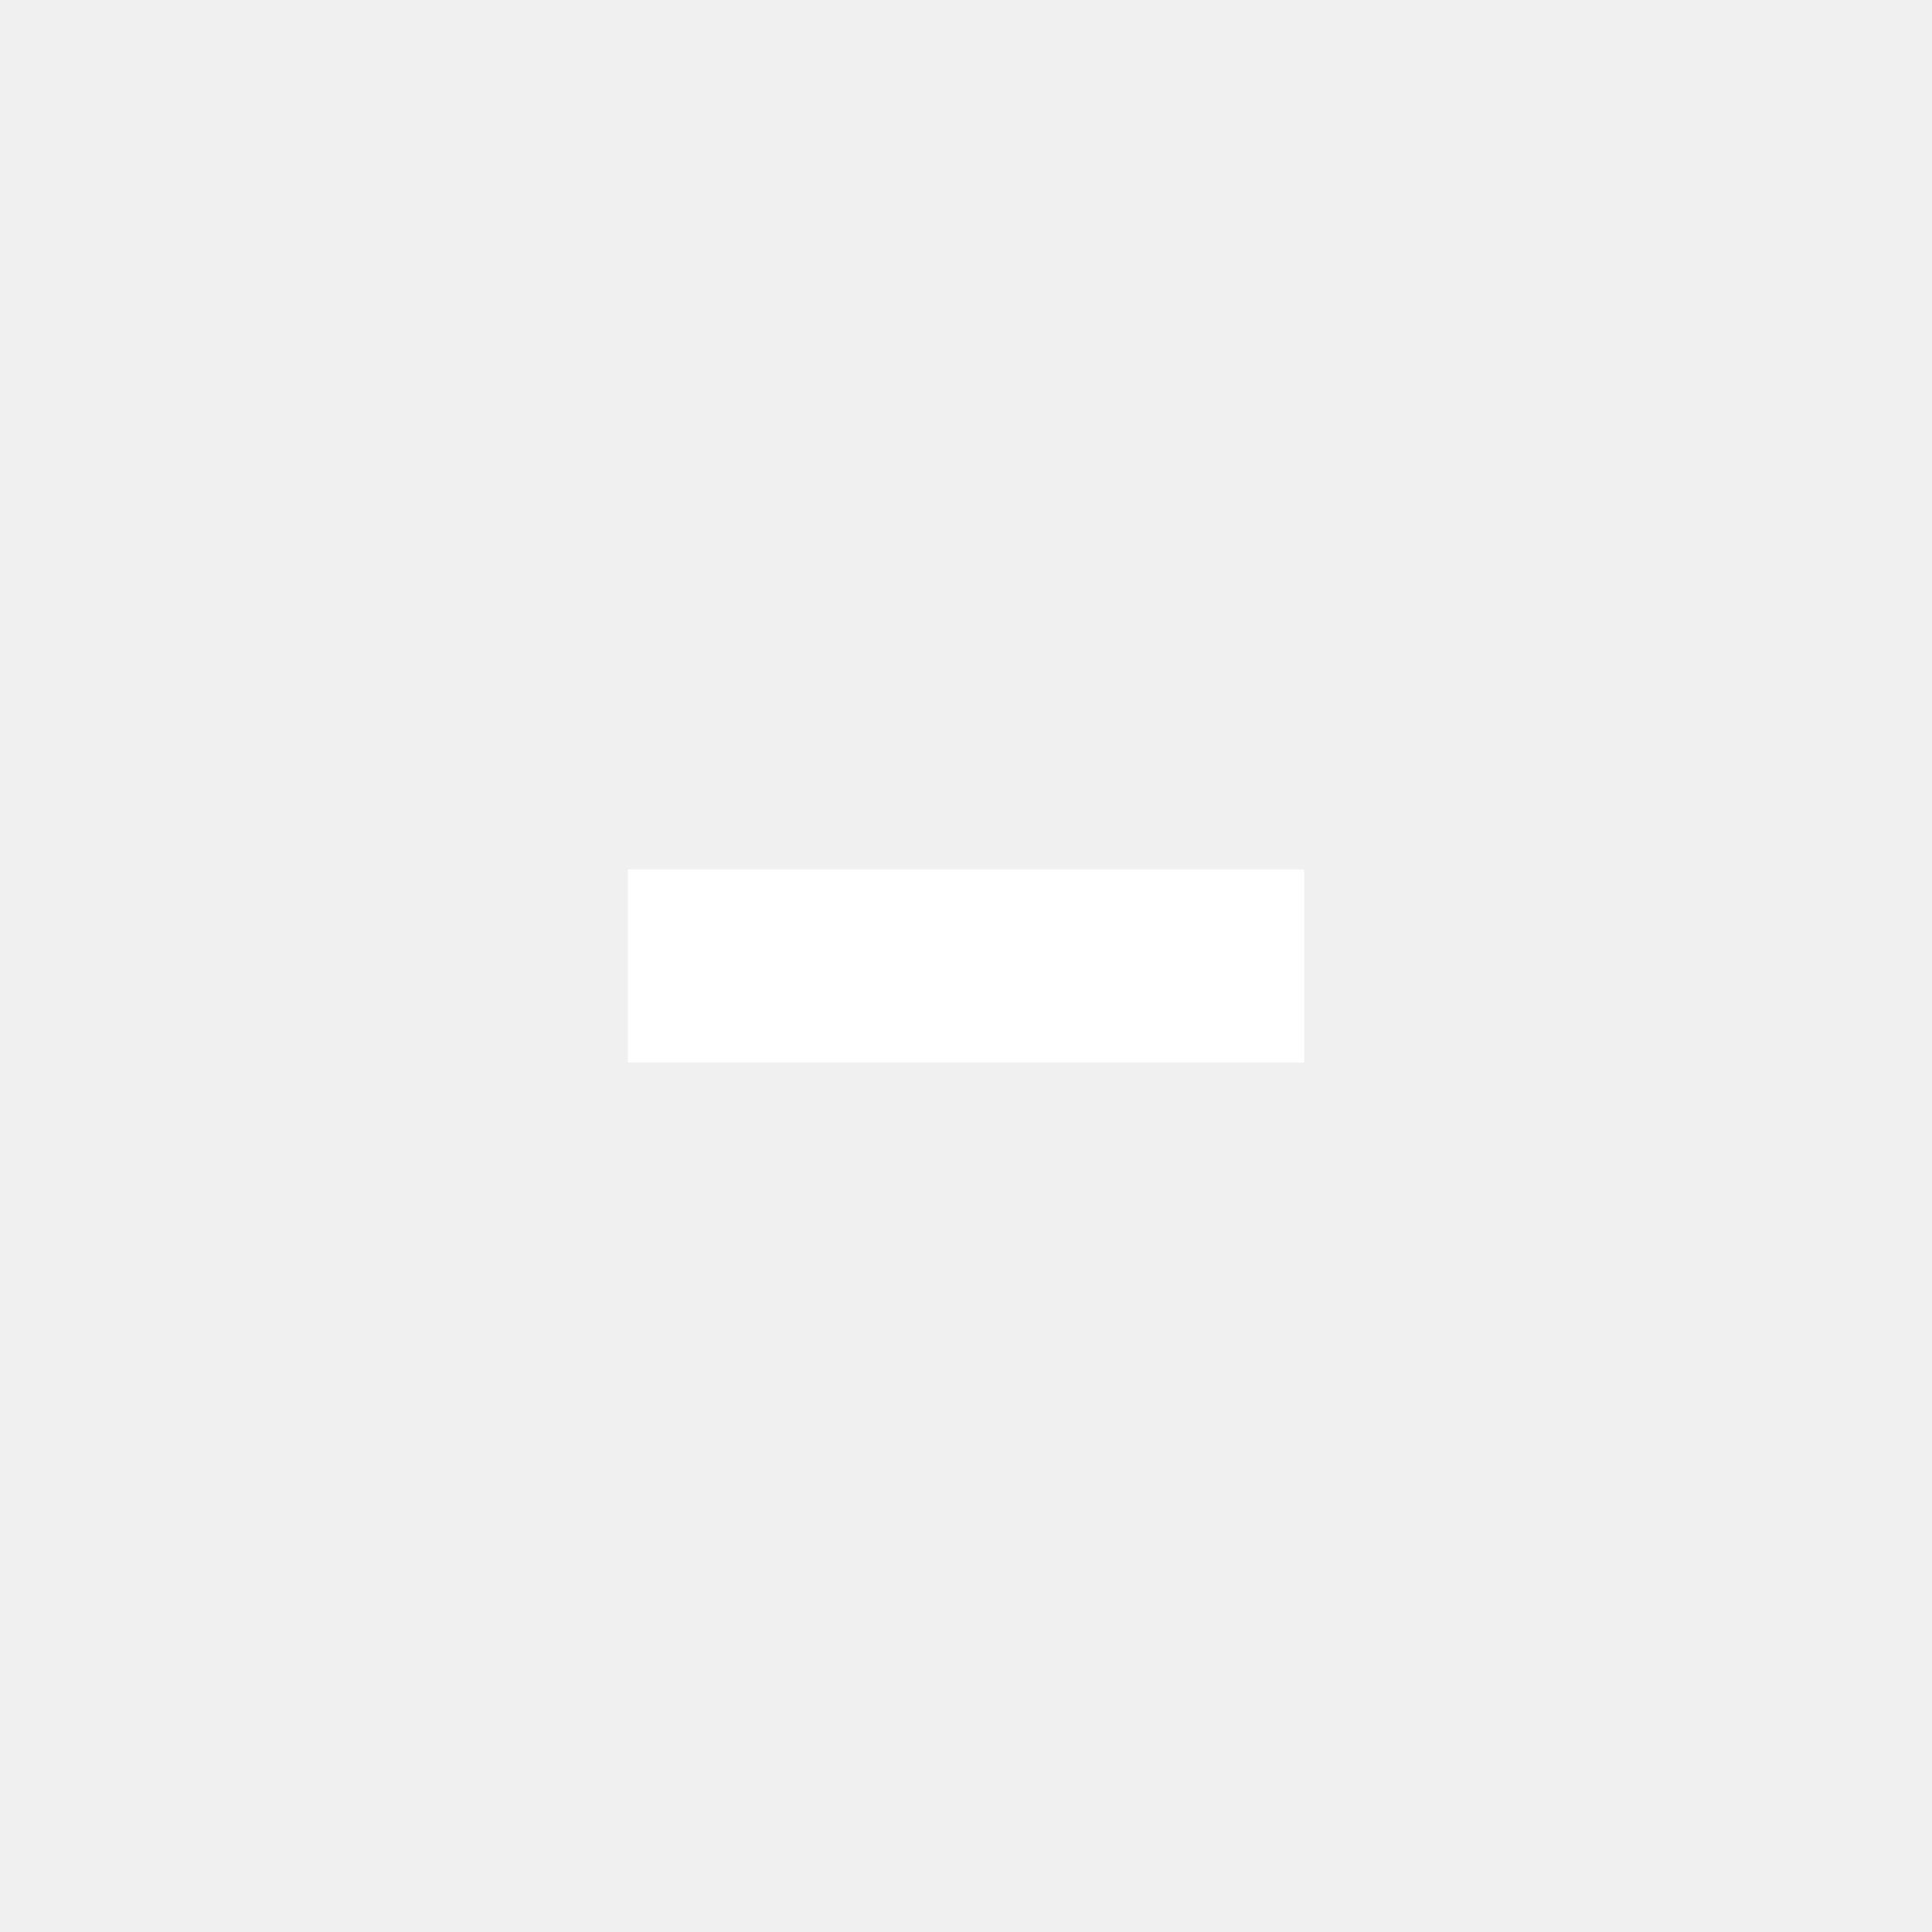
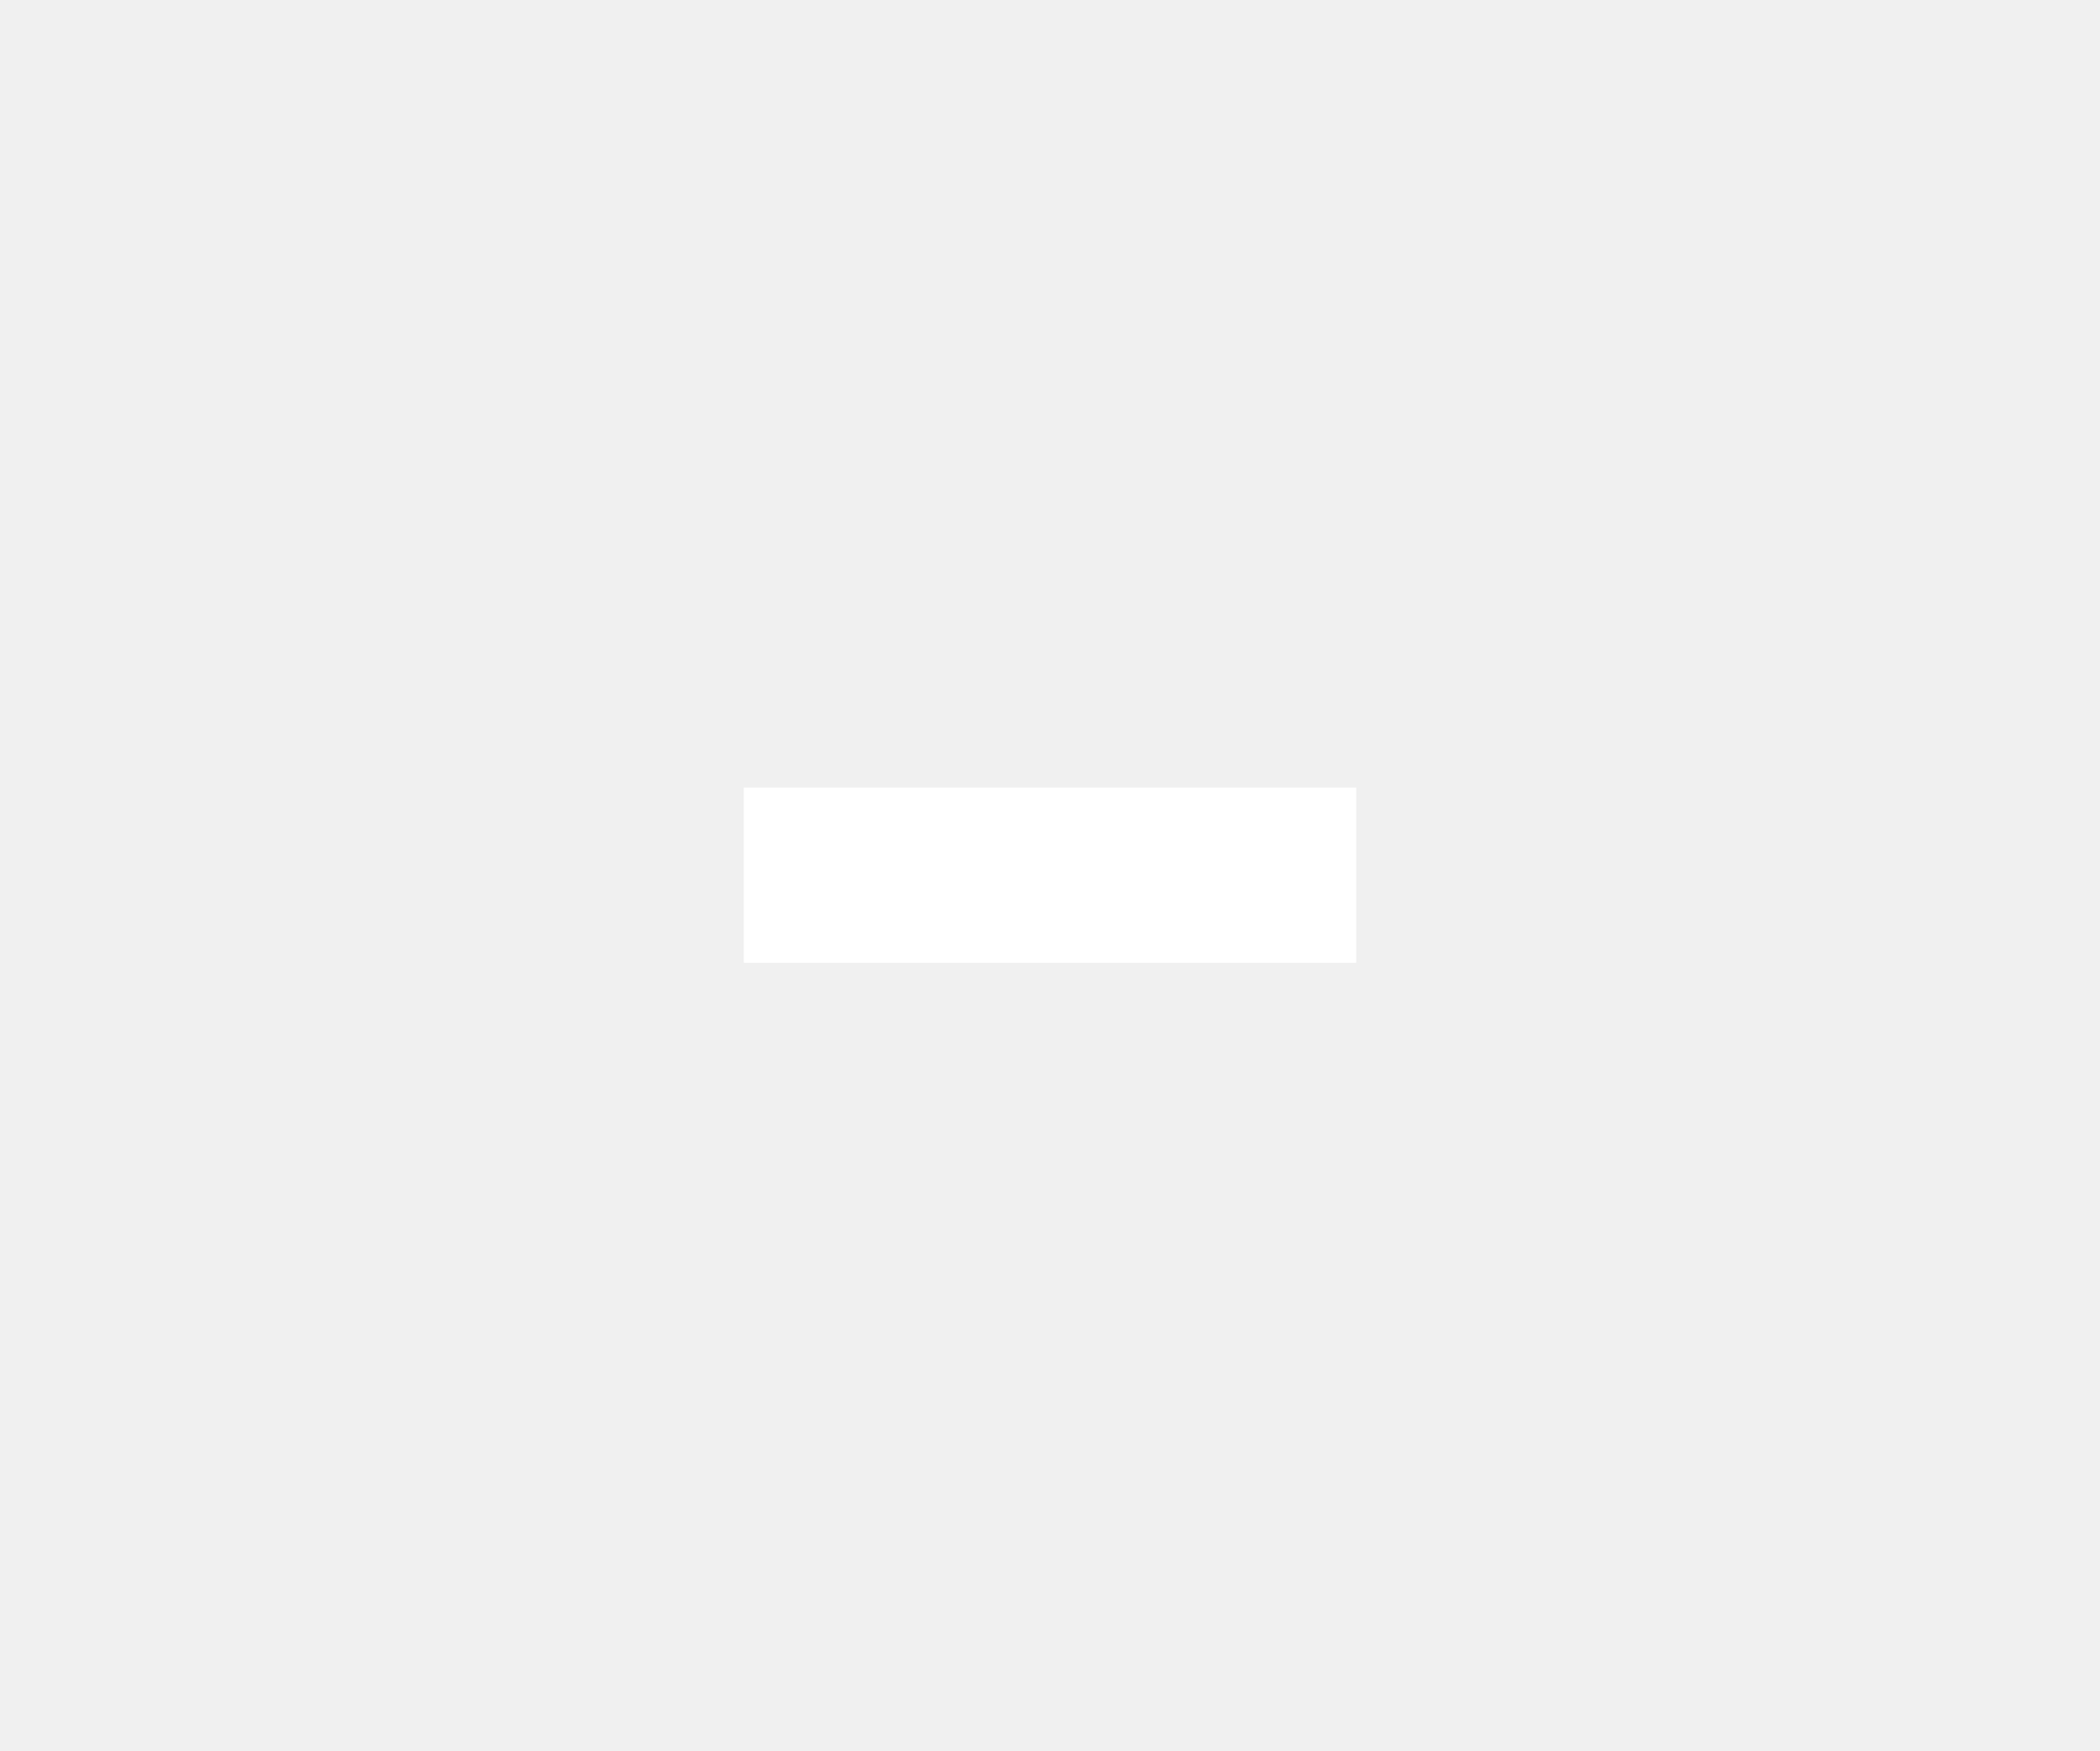
- <svg xmlns="http://www.w3.org/2000/svg" version="1.1" x="0px" y="0px" width="40px" height="40px" viewBox="0 0 40 40" enable-background="new 0 0 40 40" xml:space="preserve">
-   <g id="phone" display="none">
-     <path display="inline" fill="#FFFFFF" d="M26,5H14c-1.104,0-2,0.896-2,2v24c0,1.104,0.896,2,2,2h12c1.104,0,2-0.896,2-2V7   C28,5.896,27.104,5,26,5z M22,32h-4c-0.552,0-1-0.447-1-1s0.448-1,1-1h4c0.553,0,1,0.447,1,1S22.553,32,22,32z M26,29H14V9h12V29z    M22,8h-4V7h4V8z" />
-   </g>
-   <g id="pc" display="none">
-     <g display="inline">
-       <rect x="19" y="29" fill="#FFFFFF" width="2" height="2" />
-       <rect x="15" y="29" fill="#FFFFFF" width="3" height="2" />
-       <rect x="9" y="29" fill="#FFFFFF" width="2" height="2" />
-       <rect x="12" y="29" fill="#FFFFFF" width="2" height="2" />
-       <rect x="26" y="29" fill="#FFFFFF" width="2" height="2" />
-       <rect x="22" y="29" fill="#FFFFFF" width="3" height="2" />
-       <rect x="29" y="29" fill="#FFFFFF" width="2" height="2" />
-       <g>
-         <rect x="9" y="35" fill="#FFFFFF" width="3" height="2" />
-         <rect x="13" y="35" fill="#FFFFFF" width="3" height="2" />
-         <rect x="5" y="35" fill="#FFFFFF" width="3" height="2" />
-         <rect x="32" y="35" fill="#FFFFFF" width="3" height="2" />
-         <rect x="17" y="35" fill="#FFFFFF" width="6" height="2" />
-         <rect x="28" y="35" fill="#FFFFFF" width="3" height="2" />
-         <rect x="24" y="35" fill="#FFFFFF" width="3" height="2" />
-       </g>
-       <rect x="15" y="25" fill="#FFFFFF" width="10" height="3" />
-       <path fill="#FFFFFF" d="M34,4H6C4.896,4,4,4.896,4,6v17c0,1.104,0.896,2,2,2h28c1.104,0,2-0.896,2-2V6C36,4.896,35.104,4,34,4z     M34,23H6V6h28V23z" />
-       <g>
-         <rect x="23" y="32" fill="#FFFFFF" width="2" height="2" />
-         <rect x="18" y="32" fill="#FFFFFF" width="4" height="2" />
-         <rect x="11" y="32" fill="#FFFFFF" width="3" height="2" />
-         <rect x="15" y="32" fill="#FFFFFF" width="2" height="2" />
-         <rect x="26" y="32" fill="#FFFFFF" width="3" height="2" />
-         <rect x="30" y="32" fill="#FFFFFF" width="3" height="2" />
-         <rect x="7" y="32" fill="#FFFFFF" width="3" height="2" />
-       </g>
+ <svg xmlns="http://www.w3.org/2000/svg" version="1.1" x="0px" y="0px" width="48px" height="40px" viewBox="0 0 48 40" style="enable-background:new 0 0 48 40;" xml:space="preserve">
+   <g id="remove">
+     <g>
+       <rect x="17" y="18" style="fill:#FFFFFF;" width="14" height="4" />
    </g>
  </g>
-   <g id="tv" display="none">
-     <polygon display="inline" fill="#FFFFFF" points="26,33 14,33 12,36 28,36  " />
-     <path display="inline" fill="#FFFFFF" d="M34,10H6c-1.104,0-2,0.896-2,2v17c0,1.104,0.896,2,2,2h28c1.104,0,2-0.896,2-2V12   C36,10.896,35.104,10,34,10z M34,29H6V12h28V29z" />
-     <path display="inline" fill="#FFFFFF" d="M24,10h-8c0-2.21,1.79-4,4-4S24,7.79,24,10z" />
-     <rect x="21" y="4" transform="matrix(0.7071 -0.7071 0.7071 0.7071 3.7874 19.1431)" display="inline" fill="#FFFFFF" width="7.999" height="2" />
-     <rect x="11" y="4" transform="matrix(-0.7071 -0.7071 0.7071 -0.7071 22.0717 19.1418)" display="inline" fill="#FFFFFF" width="7.999" height="2" />
-   </g>
-   <g id="tablet" display="none">
-     <path display="inline" fill="#FFFFFF" d="M34,7H6C4.896,7,4,7.896,4,9v22c0,1.104,0.896,2,2,2h28c1.105,0,2-0.896,2-2V9   C36,7.896,35.105,7,34,7z M22,32h-4c-0.553,0-1-0.447-1-1s0.447-1,1-1h4c0.553,0,1,0.447,1,1S22.553,32,22,32z M34,29H6V9h28V29z" />
-   </g>
-   <g id="laptop" display="none">
-     <g display="inline">
-       <path fill="#FFFFFF" d="M33,4H7C5.896,4,5,4.896,5,6v17c0,1.104,0.896,2,2,2h26c1.104,0,2-0.896,2-2V6C35,4.896,34.104,4,33,4z     M33,23H7V6h26V23z" />
-     </g>
-     <path display="inline" fill="#FFFFFF" d="M24,27c0,0,0,1-1,1s-5,0-6,0s-1-1-1-1H1c0,1.657,1.343,3,3,3h32c1.657,0,3-1.343,3-3H24z" />
-   </g>
-   <g id="movie" display="none">
-     <g display="inline">
-       <path fill="#FFFFFF" d="M1,6v28h38V6H1z M6,30H3v-3h3V30z M6,24H3v-3h3V24z M6,19H3v-3h3V19z M6,13H3v-3h3V13z M32,31H8V9h24V31z     M37,30h-3v-3h3V30z M37,24h-3v-3h3V24z M37,19h-3v-3h3V19z M37,13h-3v-3h3V13z M16,28.283V11.484l11.2,8.399L16,28.283z" />
-     </g>
-   </g>
-   <g id="music" display="none">
-     <g display="inline">
-       <path fill="#FFFFFF" d="M30,3.686L13,9v17.889c0-0.069-0.645-0.119-0.992-0.119c-2.223,0-4.029,1.504-4.029,3.353    c0,1.852,1.789,3.354,4.012,3.354c2.225,0,4.009-1.503,4.009-3.354V15.149l11-3.589v10.797c0-0.069-0.519-0.117-0.866-0.117    c-2.229,0-3.972,1.503-3.972,3.354c0,1.849,1.693,3.353,3.922,3.353c2.223,0,3.916-1.504,3.916-3.353V3.709    C30,3.701,30,3.695,30,3.686z" />
-     </g>
-   </g>
-   <g id="image" display="none">
-     <g display="inline">
-       <g>
-         <path fill="#FFFFFF" d="M36,9v22H4V9H36 M39,6H1v28h38V6L39,6z" />
-         <circle fill="#FFFFFF" cx="11.2" cy="14.4" r="2.8" />
-         <polygon fill="#FFFFFF" points="11.201,22.399 5.601,28 16.801,28    " />
-         <polygon fill="#FFFFFF" points="18.78,28 33.601,28 22.4,14.2 14.99,24.062    " />
-       </g>
-     </g>
-   </g>
-   <g id="tv_channels" display="none">
-     <path display="inline" fill="#FFFFFF" d="M9,12v21h30V12H9z M37,23c0,4.094-1,7-1,7s-5.938,1-12,1s-12-1-12-1s-1-2.87-1-7   c0-5.031,1-8,1-8s6.062-1,12-1s12,1,12,1S37,18.906,37,23z" />
-     <g display="inline">
-       <path fill="#FFFFFF" d="M20.809,27.953h-2.323v-9.055h-2.76v-1.94h7.836v1.94h-2.753V27.953z" />
-       <path fill="#FFFFFF" d="M30.908,16.958h2.354l-3.429,10.995h-2.542l-3.422-10.995h2.354l1.865,6.618    c0.024,0.084,0.06,0.229,0.103,0.428c0.042,0.202,0.087,0.421,0.135,0.662c0.048,0.24,0.094,0.481,0.139,0.722    s0.081,0.444,0.105,0.61c0.024-0.166,0.061-0.37,0.105-0.61s0.093-0.479,0.143-0.718s0.099-0.457,0.146-0.657    c0.048-0.202,0.083-0.346,0.109-0.437L30.908,16.958z" />
-     </g>
-     <polygon display="inline" fill="#FFFFFF" points="7,10 35,10 35,8 5,8 5,28 7,28  " />
-     <polygon display="inline" fill="#FFFFFF" points="3,6 31,6 31,4 1,4 1,23 3,23  " />
-   </g>
-   <g id="webinos_apps" display="none">
-     <path display="inline" fill="#FFFFFF" d="M24.73,11.51C16.51,11.985,9.955,18.088,8.584,25.86   c2.965-6.44,9.224-10.175,15.029-8.554c6.606,1.84,10.126,9.912,7.863,18.027c-0.012,0.039-0.025,0.074-0.037,0.115   c-1.765,1.309-3.711,2.274-5.745,2.897c0.473-0.773,0.888-1.608,1.224-2.501c2.429-6.438,0.006-13.313-5.41-15.356   c-4.637-1.751-9.962,0.613-12.924,5.371c3.455-3.484,7.945-4.367,10.664-1.849c3.094,2.861,2.729,9.04-0.819,13.798   c-0.316,0.424-0.648,0.82-0.992,1.191c-1.468-0.205-2.92-0.582-4.324-1.133c0.96-0.555,1.896-1.278,2.747-2.167   c3.41-3.549,4.201-8.324,1.765-10.663c-2.085-2.005-5.858-1.573-9.041,0.822c3.063-1.499,5.894-1.173,6.646,0.938   c0.857,2.395-1.3,6.188-4.817,8.466c-0.355,0.229-0.71,0.434-1.063,0.613c-0.676-0.461-1.333-0.972-1.959-1.53   C-0.482,27.33-1.176,15.26,5.839,7.389c7.017-7.872,19.086-8.564,26.957-1.549c3.573,3.184,5.668,7.41,6.232,11.814   C35.613,13.62,30.412,11.184,24.73,11.51z" />
-   </g>
-   <g id="play..." display="none">
-     <polygon display="inline" fill="#FFFFFF" points="7,34 7,6 35,20  " />
-   </g>
-   <g id="add..." display="none">
-     <g display="inline">
-       <polygon fill="#FFFFFF" points="20,12 12,12 12,4 8,4 8,12 0,12 0,16 8,16 8,24 12,24 12,16 20,16   " />
-       <g>
-         <rect x="24" y="20" fill="#FFFFFF" width="16" height="4" />
-         <rect x="24" y="12" fill="#FFFFFF" width="16" height="4" />
-         <rect x="24" y="28" fill="#FFFFFF" width="16" height="4" />
-         <rect x="16" y="20" fill="#FFFFFF" width="4" height="4" />
-         <rect x="16" y="28" fill="#FFFFFF" width="4" height="4" />
-       </g>
-     </g>
-   </g>
-   <g id="sync" display="none">
-     <g display="inline">
-       <path fill="#FFFFFF" d="M33.969,17.775l-2.901,2.902c0.014-0.227,0.04-0.449,0.04-0.678c0-6.075-4.925-11-11-11    c-1.822,0-3.537,0.45-5.052,1.235l2.384,2.384c0.835-0.303,1.73-0.476,2.668-0.476c4.332,0,7.857,3.524,7.857,7.857    c0,0.212-0.018,0.42-0.034,0.627l-2.852-2.852l-2.222,2.223l6.667,6.667l6.667-6.667L33.969,17.775z" />
-       <path fill="#FFFFFF" d="M20.107,27.857c-4.332,0-7.857-3.525-7.857-7.857c0-0.082,0.016-0.159,0.018-0.24l2.845,2.844l2.222-2.223    l-6.667-6.667L4,20.381l2.223,2.223l2.896-2.896C9.116,19.806,9.107,19.902,9.107,20c0,6.075,4.924,11,11,11    c1.895,0,3.677-0.479,5.232-1.322l-2.368-2.369C22.083,27.658,21.118,27.857,20.107,27.857z" />
-     </g>
-   </g>
-   <g id="add" display="none">
-     <g display="inline">
-       <polygon fill="#FFFFFF" points="27,18 22,18 22,13 18,13 18,18 13,18 13,22 18,22 18,27 22,27 22,22 27,22   " />
-     </g>
-   </g>
-   <g id="remove">
-     <g>
-       <rect x="13" y="18" fill="#FFFFFF" width="14" height="4" />
-     </g>
-   </g>
-   <g id="right" display="none">
-     <polygon display="inline" fill="#FFFFFF" points="26.999,19 17.999,10 14.999,13 20.999,19 14.999,25 17.999,28  " />
-   </g>
-   <g id="left" display="none">
-     <polygon display="inline" fill="#FFFFFF" points="14.999,19 23.999,28 26.999,25 20.999,19 26.999,13 23.999,10  " />
-   </g>
-   <g id="down" display="none">
-     <polygon display="inline" fill="#FFFFFF" points="21,25 30,16 27,13 21,19 15,13 12,16  " />
-   </g>
-   <g id="up" display="none">
-     <polygon display="inline" fill="#FFFFFF" points="21,25 30,16 27,13 21,19 15,13 12,16  " />
-   </g>
-   <g id="right_big" display="none">
-     <polygon display="inline" fill="#FFFFFF" points="8.999,20 27.998,39 30.998,36 14.999,20 30.998,4 27.998,1  " />
-   </g>
-   <g id="left_big" display="none">
-     <polygon display="inline" fill="#FFFFFF" points="19.999,9.001 0.999,28.001 3.999,31.001 19.999,15.001 35.999,31.001    38.999,28.001  " />
-   </g>
-   <g id="up_big" display="none">
-     <polygon display="inline" fill="#FFFFFF" points="19.999,9.001 0.999,28.001 3.999,31.001 19.999,15.001 35.999,31.001    38.999,28.001  " />
-   </g>
-   <g id="down_big" display="none">
-     <polygon display="inline" fill="#FFFFFF" points="20,31 39,12 36,9 20,25 4,9 1,12  " />
-   </g>
-   <g id="next_down" display="none">
-     <polygon display="inline" fill="#FFFFFF" points="27.5,16 12.5,16 20,24  " />
-   </g>
-   <g id="next_up" display="none">
-     <polygon display="inline" fill="#FFFFFF" points="12.5,24 27.5,24 20,16  " />
-   </g>
-   <g id="next_left_1_" display="none">
-     <polygon display="inline" fill="#FFFFFF" points="24,27.5 24,12.5 16,20  " />
-   </g>
-   <g id="next_right" display="none">
-     <polygon display="inline" fill="#FFFFFF" points="16,12.5 16,27.5 24,20  " />
-   </g>
-   <g id="folder" display="none">
-     <g display="inline">
-       <polygon fill="#FFFFFF" points="30,32 27,19 7,19 11,32   " />
-       <polygon fill="#FFFFFF" points="29.083,17 32,30.998 32,13 25,13 24,15 11,15 11,17   " />
-     </g>
-   </g>
-   <g id="album" display="none">
-     <g display="inline">
-       <polygon fill="#FFFFFF" points="30,32 27,19 7,19 11,32   " />
-       <path fill="#FFFFFF" d="M29.083,17L32,30.421V15h-4.379c0.285,0.656,0.342,1.49,0.369,2H29.083z" />
-       <path fill="#FFFFFF" d="M11.953,17h1.113h2.212c0.123-1,1.327-2.566,2.796-2.566c1.47,0,2.674,1.566,2.797,2.566h4.617    c-0.13-4-3.401-7.184-7.414-7.184S10.791,13,10.661,17h0.648H11.953z" />
-     </g>
-   </g>
-   <g id="search" display="none">
-     <path display="inline" fill="#FFFFFF" d="M18,7c-4.418,0-8,3.582-8,8c0,4.419,3.582,8,8,8s8-3.581,8-8C26,10.582,22.418,7,18,7z    M18,21c-3.314,0-6-2.686-6-6s2.686-6,6-6c3.314,0,6,2.686,6,6S21.314,21,18,21z" />
-     <polygon display="inline" fill="#FFFFFF" points="29.915,30.111 28.933,32.41 28.067,32.91 25.585,32.611 21.335,25.25    25.665,22.75  " />
-   </g>
-   <g id="Ebene_31" display="none">
-     <g display="inline">
-       <polyline fill="#FFFFFF" points="12,13 15,13 15,16 12,16 12,13   " />
-       <rect x="17" y="18" fill="#FFFFFF" width="10" height="3" />
-       <rect x="17" y="13" fill="#FFFFFF" width="10" height="3" />
-       <rect x="17" y="23" fill="#FFFFFF" width="10" height="3" />
-       <rect x="12" y="18" fill="#FFFFFF" width="3" height="3" />
-       <rect x="12" y="23" fill="#FFFFFF" width="3" height="3" />
-     </g>
-   </g>
-   <g id="player_next" display="none">
-     <g display="inline" opacity="0.75">
-       <g>
-         <polygon fill="#FFFFFF" points="9,8 9,32 22,20    " />
-         <rect x="22" y="8" fill="#FFFFFF" width="8" height="24" />
-       </g>
-     </g>
-   </g>
-   <g id="player_prev" display="none">
-     <g display="inline" opacity="0.75">
-       <g>
-         <polygon fill="#FFFFFF" points="30,32 30,8 17,20    " />
-         <rect x="9" y="8" fill="#FFFFFF" width="8" height="24" />
-       </g>
-     </g>
-   </g>
-   <g id="player_bwd" display="none">
-     <g display="inline" opacity="0.75">
-       <g>
-         <polygon fill="#FFFFFF" points="33,32 33,8 20,20    " />
-       </g>
-     </g>
-     <g display="inline" opacity="0.75">
-       <g>
-         <polygon fill="#FFFFFF" points="20,32 20,8 7,20    " />
-       </g>
-     </g>
-   </g>
-   <g id="player_fwd" display="none">
-     <g display="inline" opacity="0.75">
-       <g>
-         <polygon fill="#FFFFFF" points="7,8 7,32 20,20    " />
-       </g>
-     </g>
-     <g display="inline" opacity="0.75">
-       <g>
-         <polygon fill="#FFFFFF" points="20,8 20,32 33,20    " />
-       </g>
-     </g>
-   </g>
-   <g id="player_HD" display="none">
-     <path display="inline" fill="#FFFFFF" d="M17.793,31h-4.65v-9.495H5.665V31H1V9h4.665v8.623h7.478V9h4.65V31z" />
-     <path display="inline" fill="#FFFFFF" d="M39.02,19.79c0,1.855-0.254,3.483-0.76,4.882c-0.508,1.4-1.24,2.569-2.197,3.507   c-0.959,0.938-2.131,1.643-3.521,2.114C31.152,30.764,29.568,31,27.793,31H22V9h6.439c1.617,0,3.072,0.231,4.373,0.692   c1.299,0.462,2.408,1.146,3.332,2.054c0.924,0.908,1.633,2.035,2.131,3.379C38.771,16.469,39.02,18.024,39.02,19.79z    M34.295,19.909c0-1.224-0.123-2.279-0.369-3.167s-0.602-1.623-1.068-2.204c-0.467-0.582-1.039-1.014-1.717-1.294   c-0.676-0.281-1.451-0.421-2.322-0.421h-2.152v14.324h1.715c1.965,0,3.443-0.602,4.432-1.806S34.295,22.328,34.295,19.909z" />
-   </g>
-   <g id="player_play" display="none">
-     <polygon display="inline" fill="#FFFFFF" points="9,32 9,8 33,20  " />
-   </g>
-   <g id="player_enter_fullscreen" display="none">
-     <g display="inline">
-       <polygon fill="#FFFFFF" points="5,32 12,32 5,25   " />
-       <polygon fill="#FFFFFF" points="28,8 35,15 35,8   " />
-       <polygon fill="#FFFFFF" points="32,29 13,29 16,32 35,32 35,19 32,16   " />
-       <polygon fill="#FFFFFF" points="8,11 27,11 24,8 5,8 5,21 8,24   " />
-     </g>
-   </g>
-   <g id="playewr_exit_fullscreen" display="none">
-     <g display="inline">
-       <g>
-         <polygon fill="#FFFFFF" points="32,18 32,29 15,29 15,32 35,32 35,18    " />
-         <polygon fill="#FFFFFF" points="25,8 5,8 5,22 8,22 8,11 25,11    " />
-       </g>
-       <polygon fill="#FFFFFF" points="28,8 28,15 35,15   " />
-       <polygon fill="#FFFFFF" points="12,32 12,25 5,25   " />
-     </g>
-   </g>
-   <g id="player_pause" display="none">
-     <g display="inline">
-       <rect x="9" y="8" fill="#FFFFFF" width="8" height="24" />
-       <rect x="23" y="8" fill="#FFFFFF" width="8" height="24" />
-     </g>
-   </g>
+   <g id="Ebene_1">
+ </g>
</svg>
